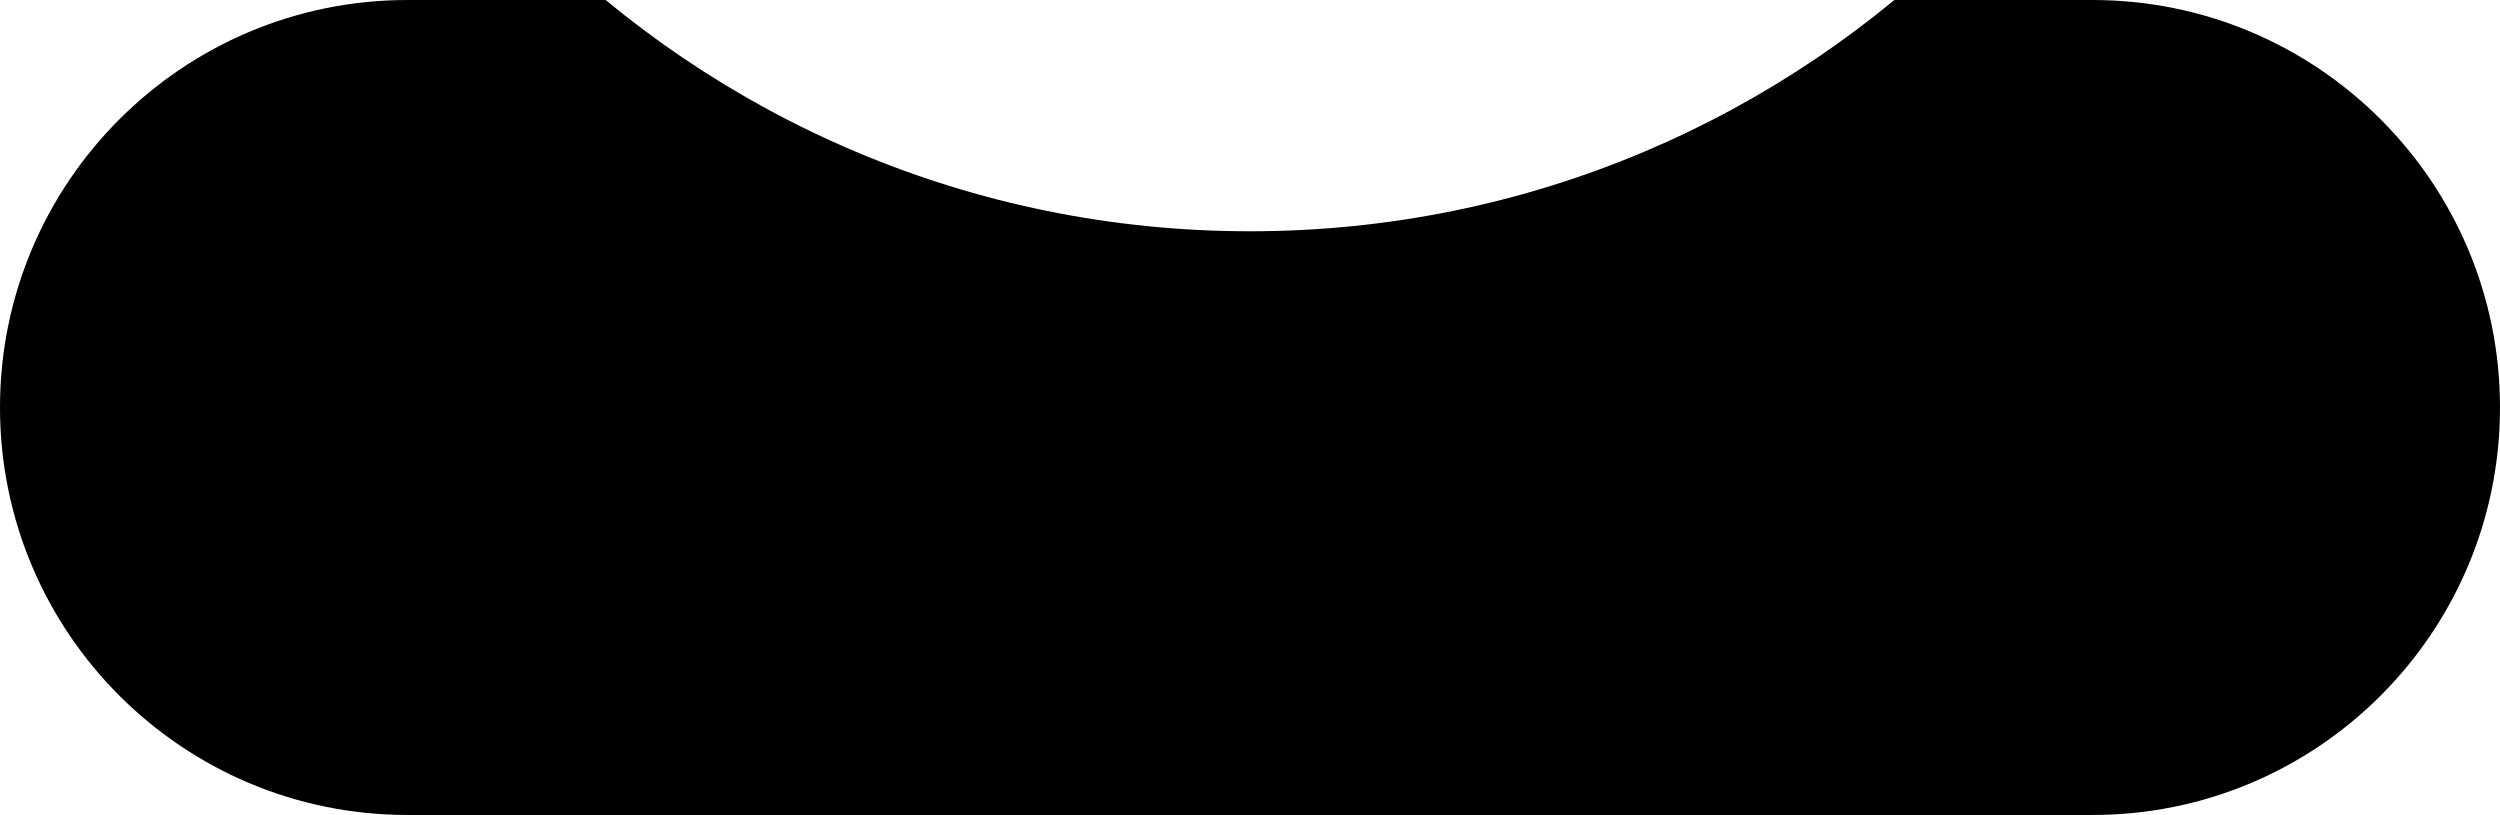
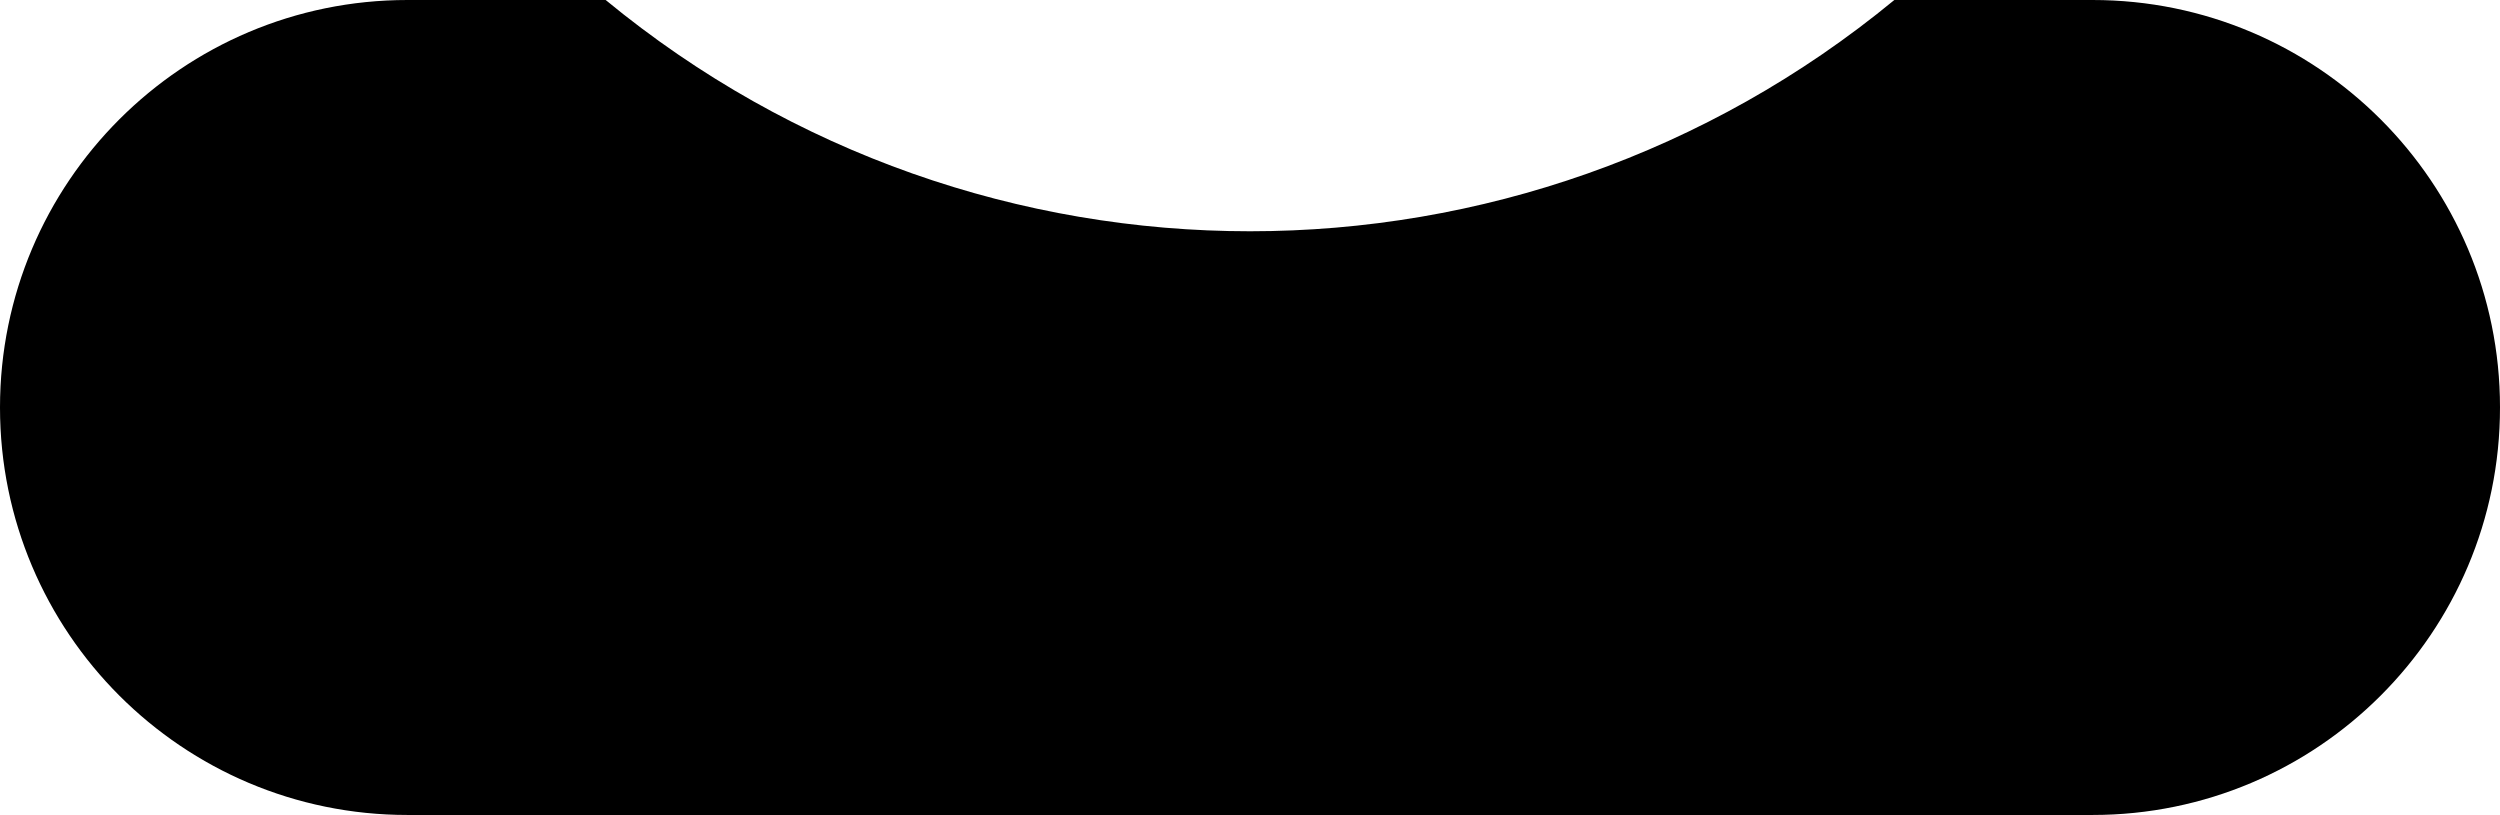
<svg xmlns="http://www.w3.org/2000/svg" viewBox="0 0 227 74" role="img" aria-label="Eave">
-   <path fill="currentColor" fill-rule="evenodd" d="M37 0H190A37 37 0 0 1 227 37 37 37 0 0 1 190 74H37A37 37 0 0 1 0 37 37 37 0 0 1 37 0ZM113.5-71m-92 0a92 92 0 1 1 184 0a92 92 0 1 1-184 0Z" />
+   <path fill="currentColor" stroke="none" d="M54.994 0H37A37 37 0 0 0 0 37 37 37 0 0 0 37 74H190A37 37 0 0 0 227 37 37 37 0 0 0 190 0H172.006A92 92 0 0 1 54.994 0Z" />
</svg>
